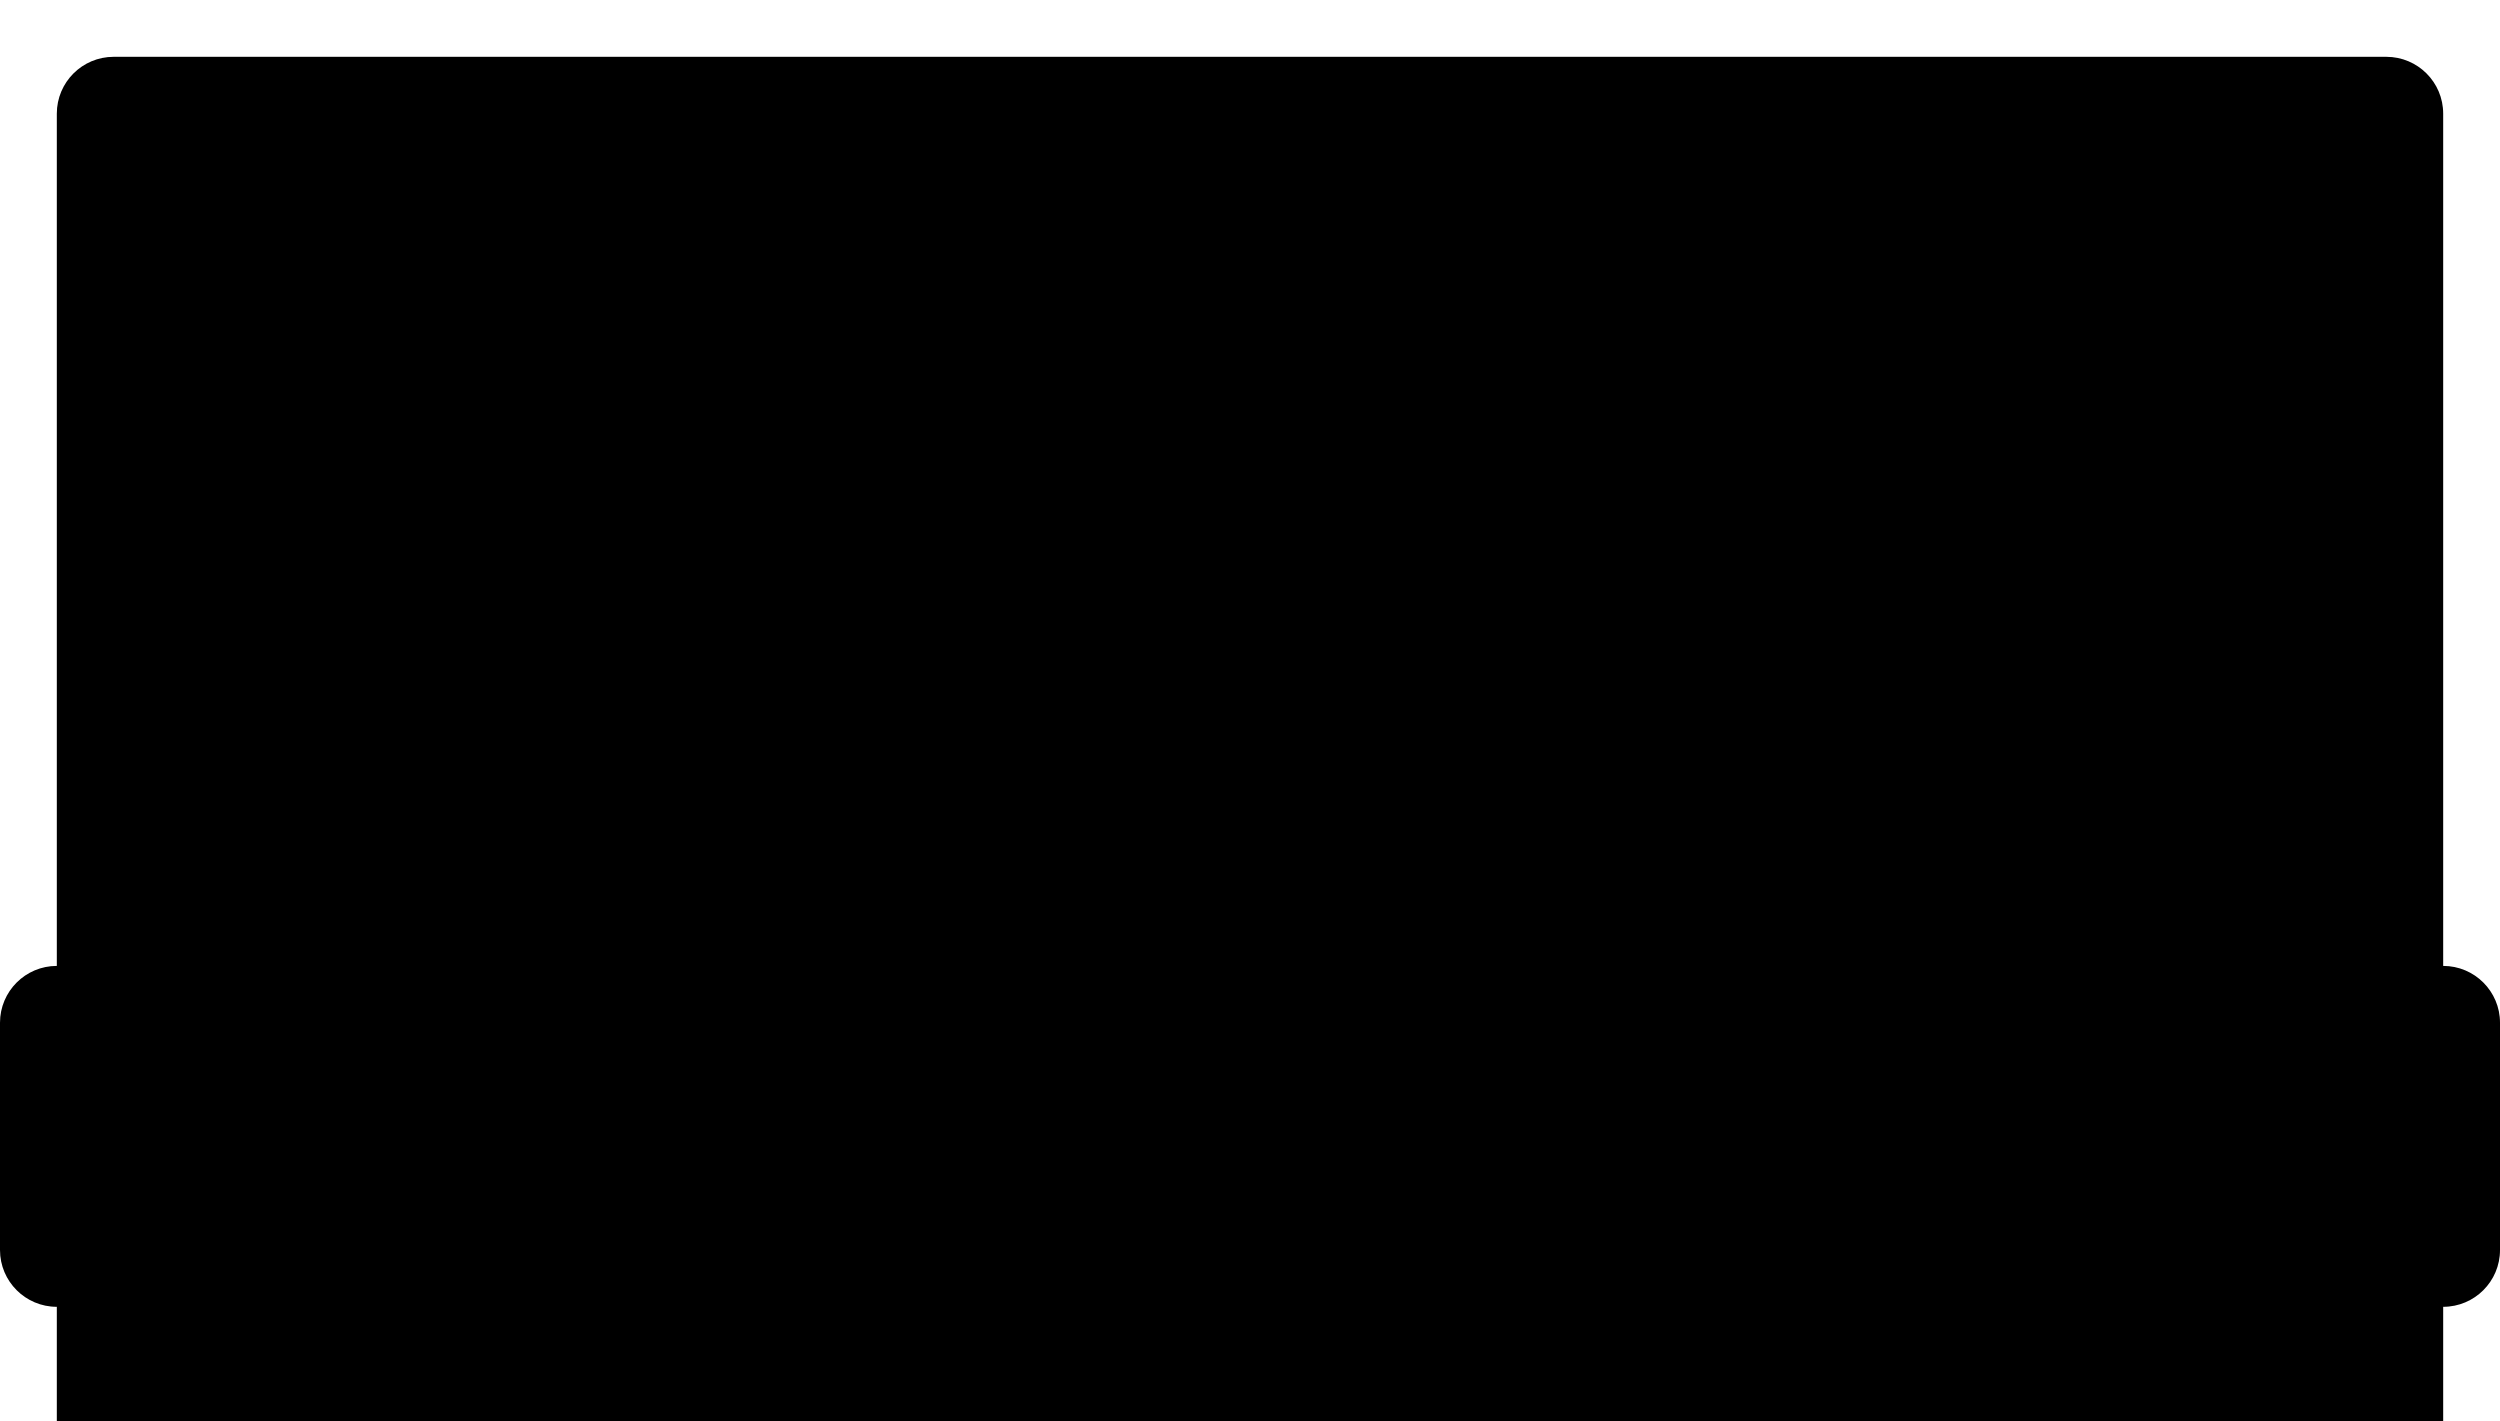
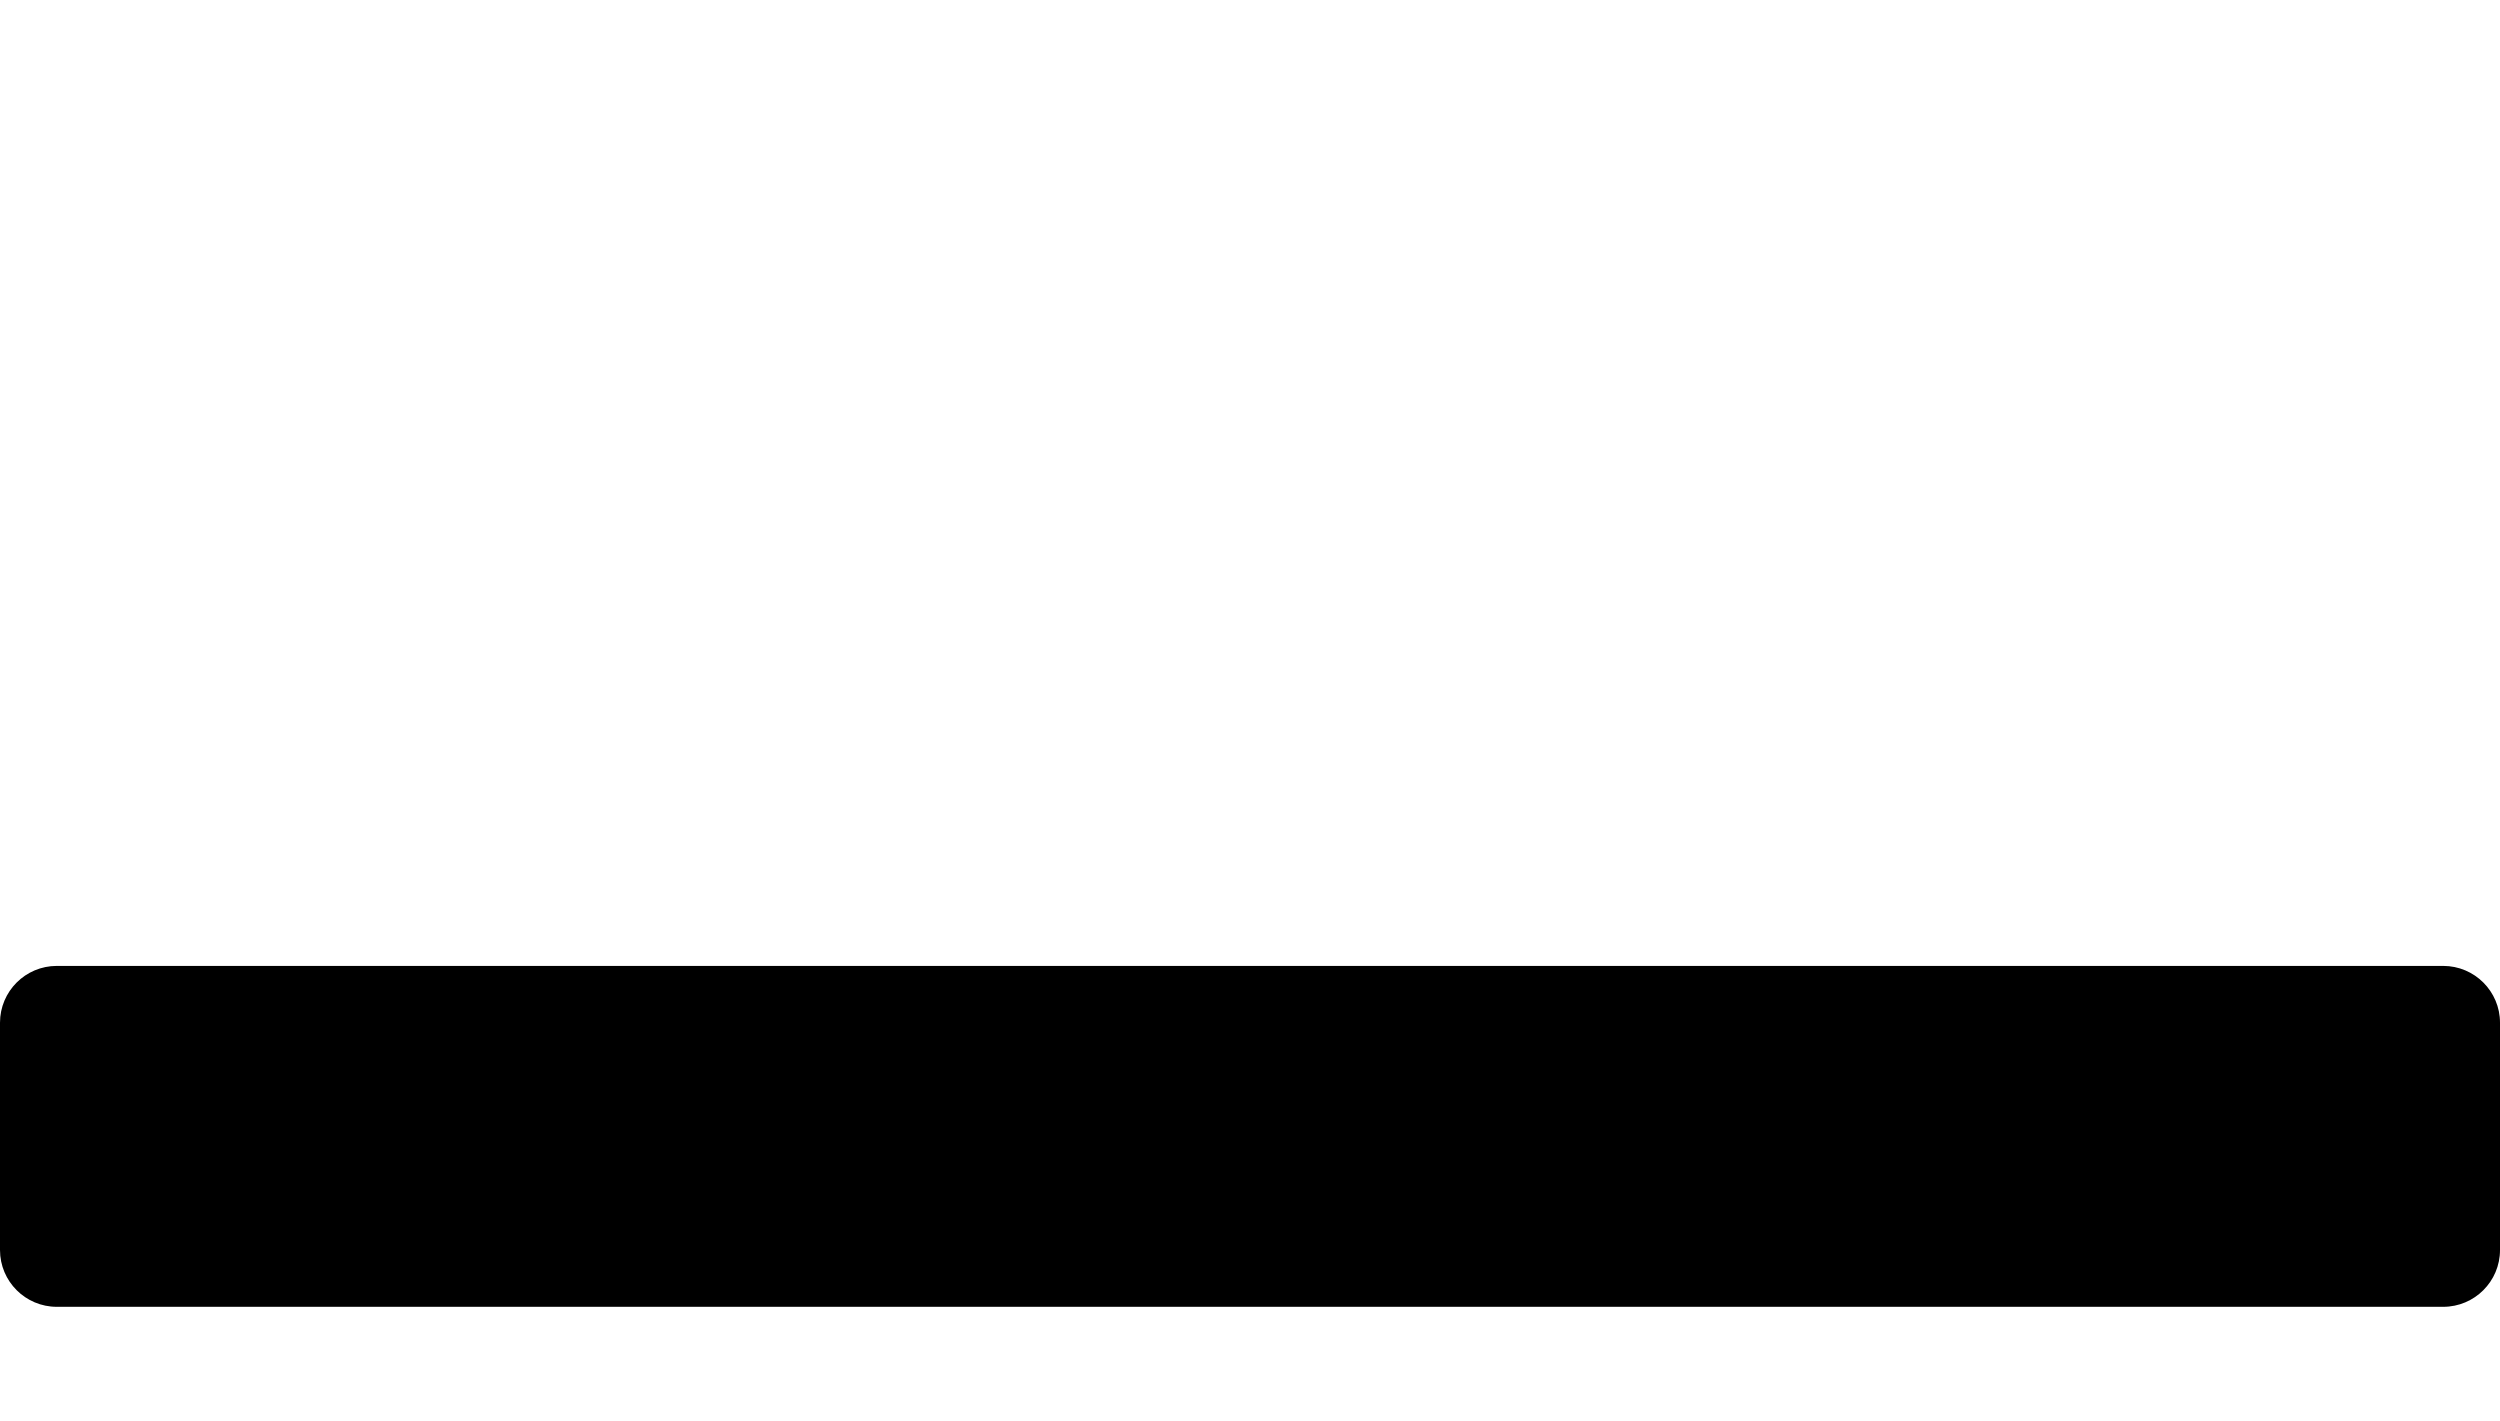
<svg class="player" width="220" height="125">
-   <rect x="5" y="5" class="player-background" width="210" height="125" rx="5" ry="5" />
+   <defs>
+     <radialGradient id="grad1" cx="50%" cy="50%" r="50%" fx="50%" fy="50%">
+       <stop offset="0%" style="stop-color:rgb(255,255,255);             stop-opacity:1" />
+       <stop offset="50%" style="stop-color:rgb(255,255,255);             stop-opacity:1" />
+       <stop offset="100%" style="stop-color:rgb(255,255,255);stop-opacity:0" />
+     </radialGradient>
+   </defs>
+   <circle cx="50%" cy="100%" r="100" class="card-background" fill="url(#grad1)" />
  <svg class="cards" x="10" y="10">
-         
-     </svg>
+   </svg>
  <svg class="chips" y="85" height="30">
    <rect width="100%" height="100%" ry="5" rx="5" class="chips-background" />
    <text x="50%" y="20" text-anchor="middle" stroke="#000000" font-size="15" class="chips-text">
-             0
-         </text>
+       0
+     </text>
  </svg>
</svg>
